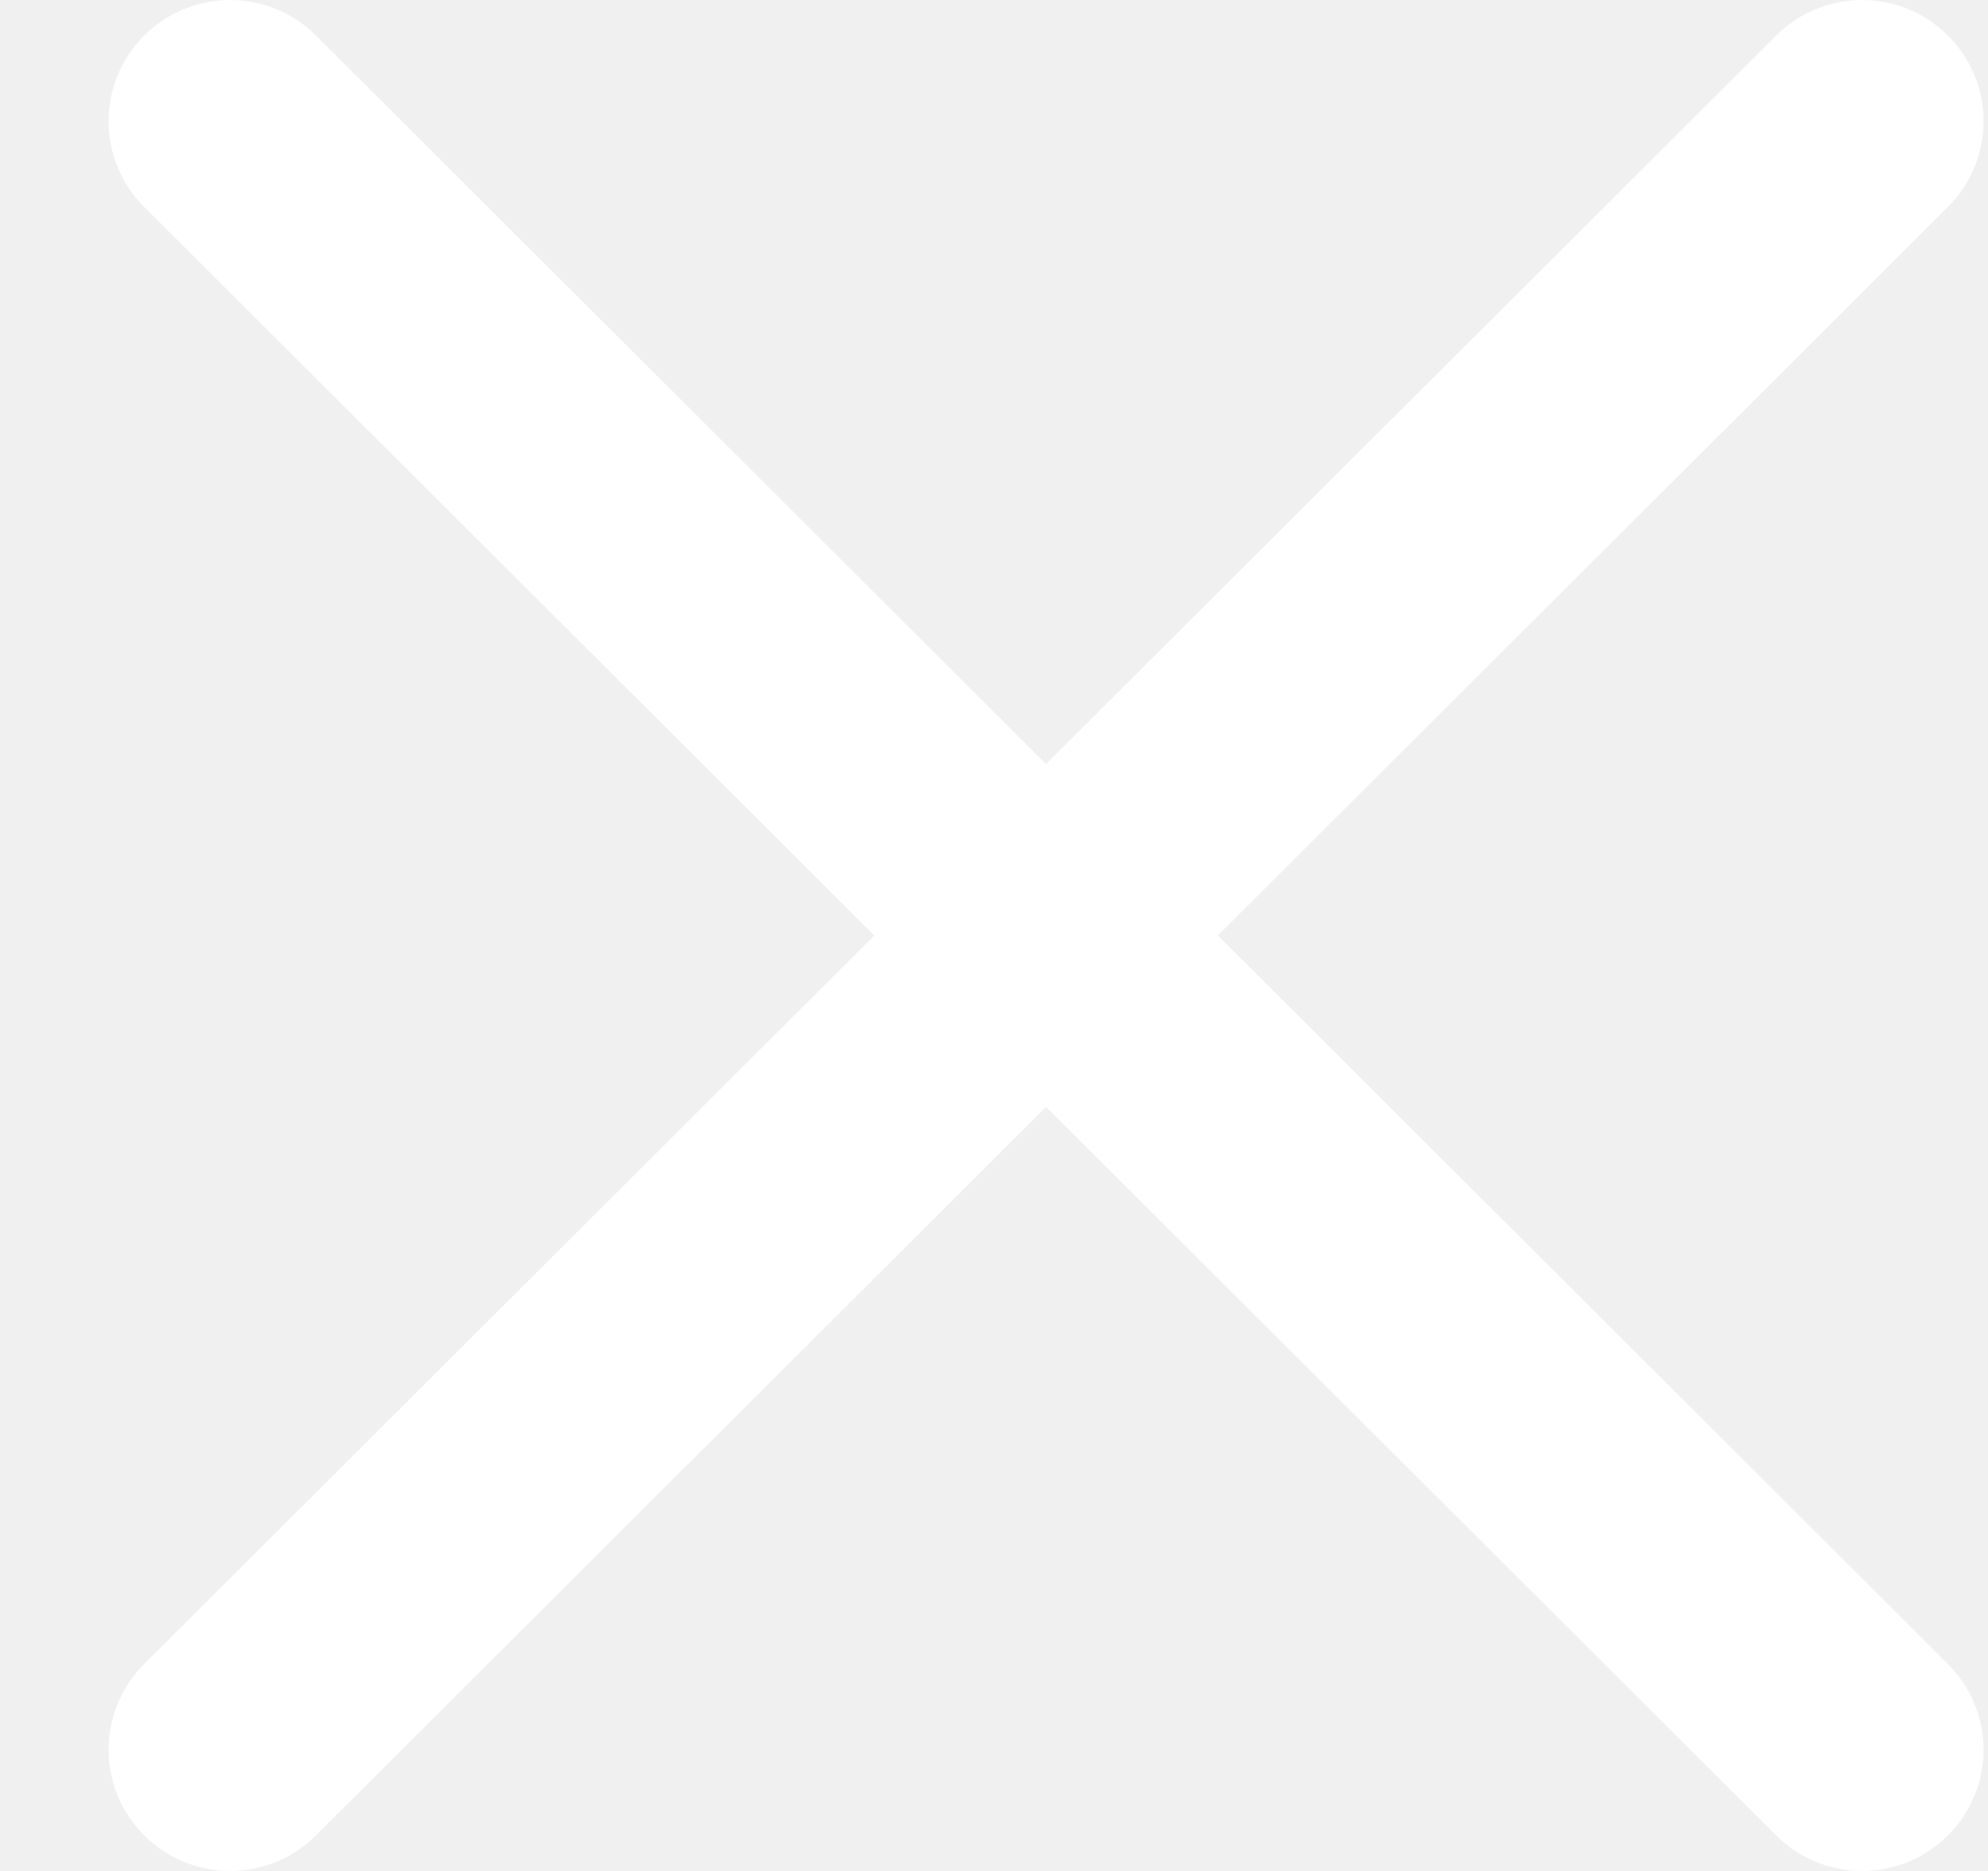
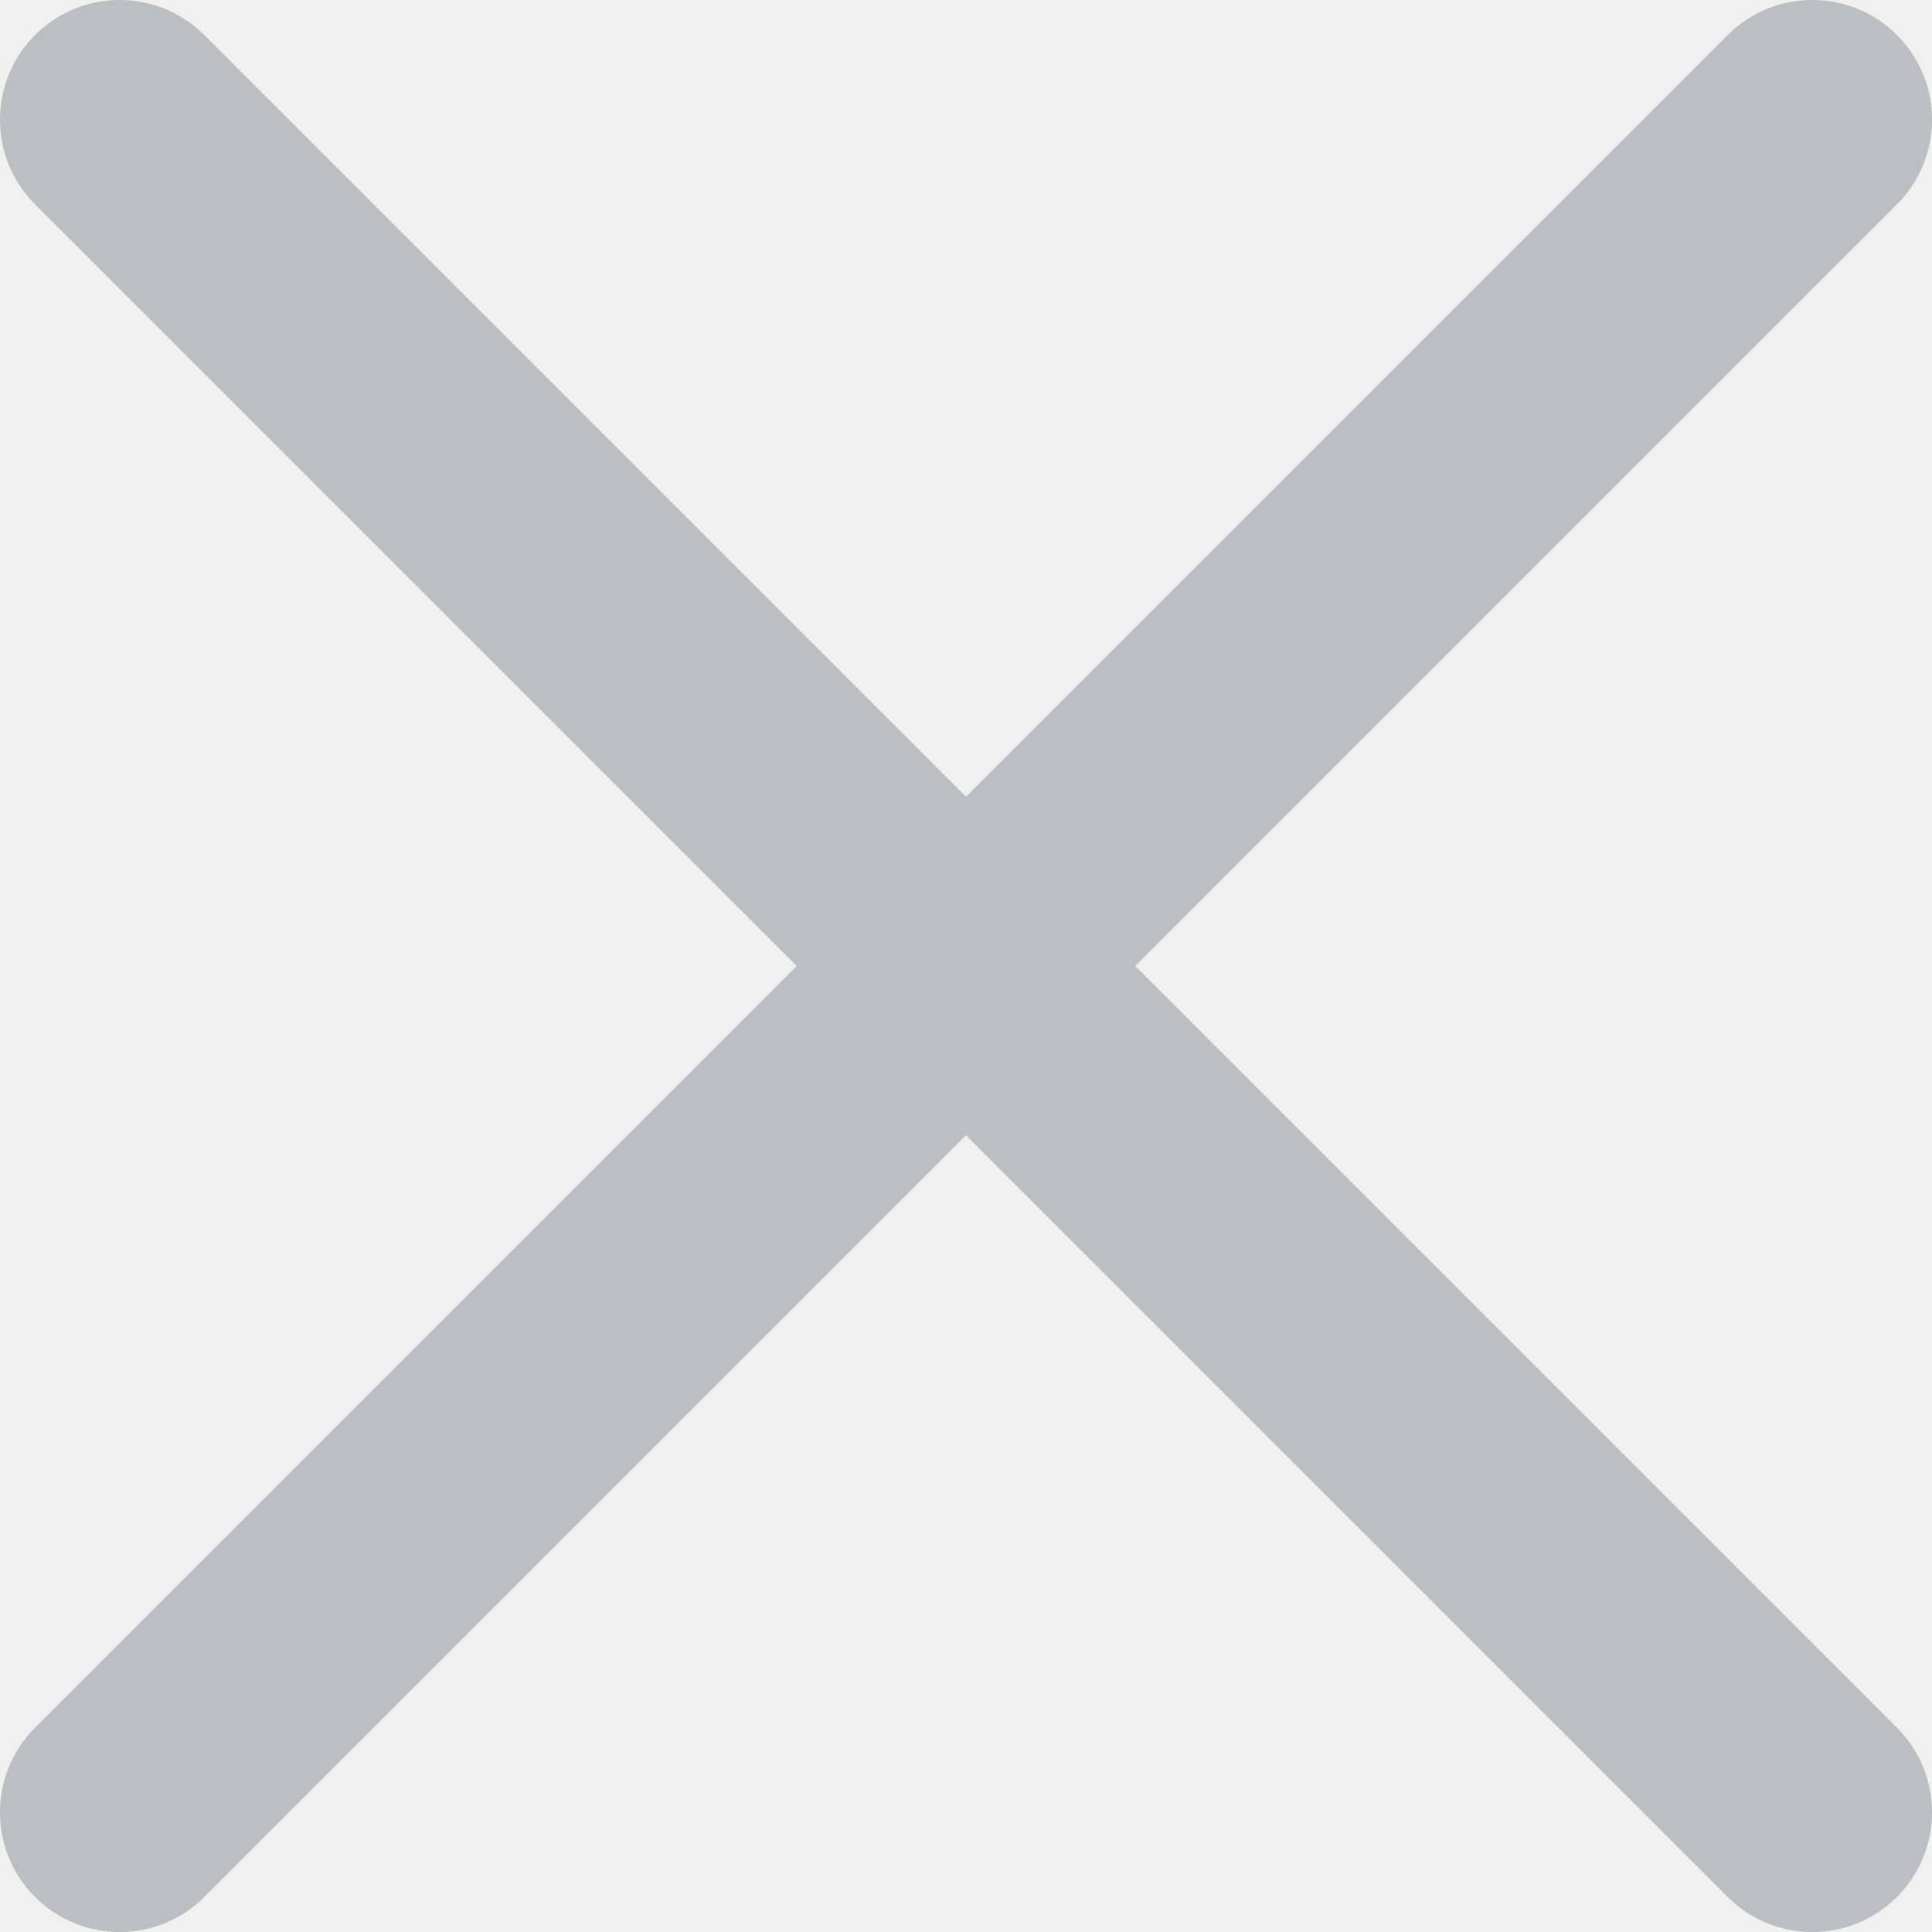
- <svg xmlns="http://www.w3.org/2000/svg" width="17" height="16" viewBox="0 0 17 16" fill="none">
-   <path d="M10.414 8L16.657 1.77C17.064 1.364 17.064 0.709 16.657 0.304C16.251 -0.101 15.595 -0.101 15.189 0.304L8.945 6.534L2.702 0.304C2.296 -0.101 1.64 -0.101 1.233 0.304C0.827 0.709 0.827 1.364 1.233 1.77L7.477 8L1.233 14.23C0.827 14.636 0.827 15.291 1.233 15.696C1.436 15.898 1.702 16 1.968 16C2.234 16 2.5 15.898 2.702 15.696L8.945 9.466L15.189 15.696C15.391 15.898 15.657 16 15.923 16C16.189 16 16.455 15.898 16.657 15.696C17.064 15.291 17.064 14.636 16.657 14.23L10.414 8Z" fill="white" />
+ <svg xmlns="http://www.w3.org/2000/svg" width="16" height="16" viewBox="0 0 16 16" fill="none">
+   <path fill-rule="evenodd" clip-rule="evenodd" d="M8 6.598L14.308 0.29C14.695 -0.097 15.323 -0.097 15.71 0.29C16.097 0.677 16.097 1.305 15.71 1.692L9.402 8L15.71 14.308C16.097 14.695 16.097 15.323 15.71 15.71C15.323 16.097 14.695 16.097 14.308 15.71L8 9.402L1.692 15.71C1.305 16.097 0.677 16.097 0.29 15.71C-0.097 15.323 -0.097 14.695 0.29 14.308L6.598 8L0.29 1.692C-0.097 1.305 -0.097 0.677 0.29 0.29C0.677 -0.097 1.305 -0.097 1.692 0.29L8 6.598Z" fill="#BCBFC2" />
</svg>
